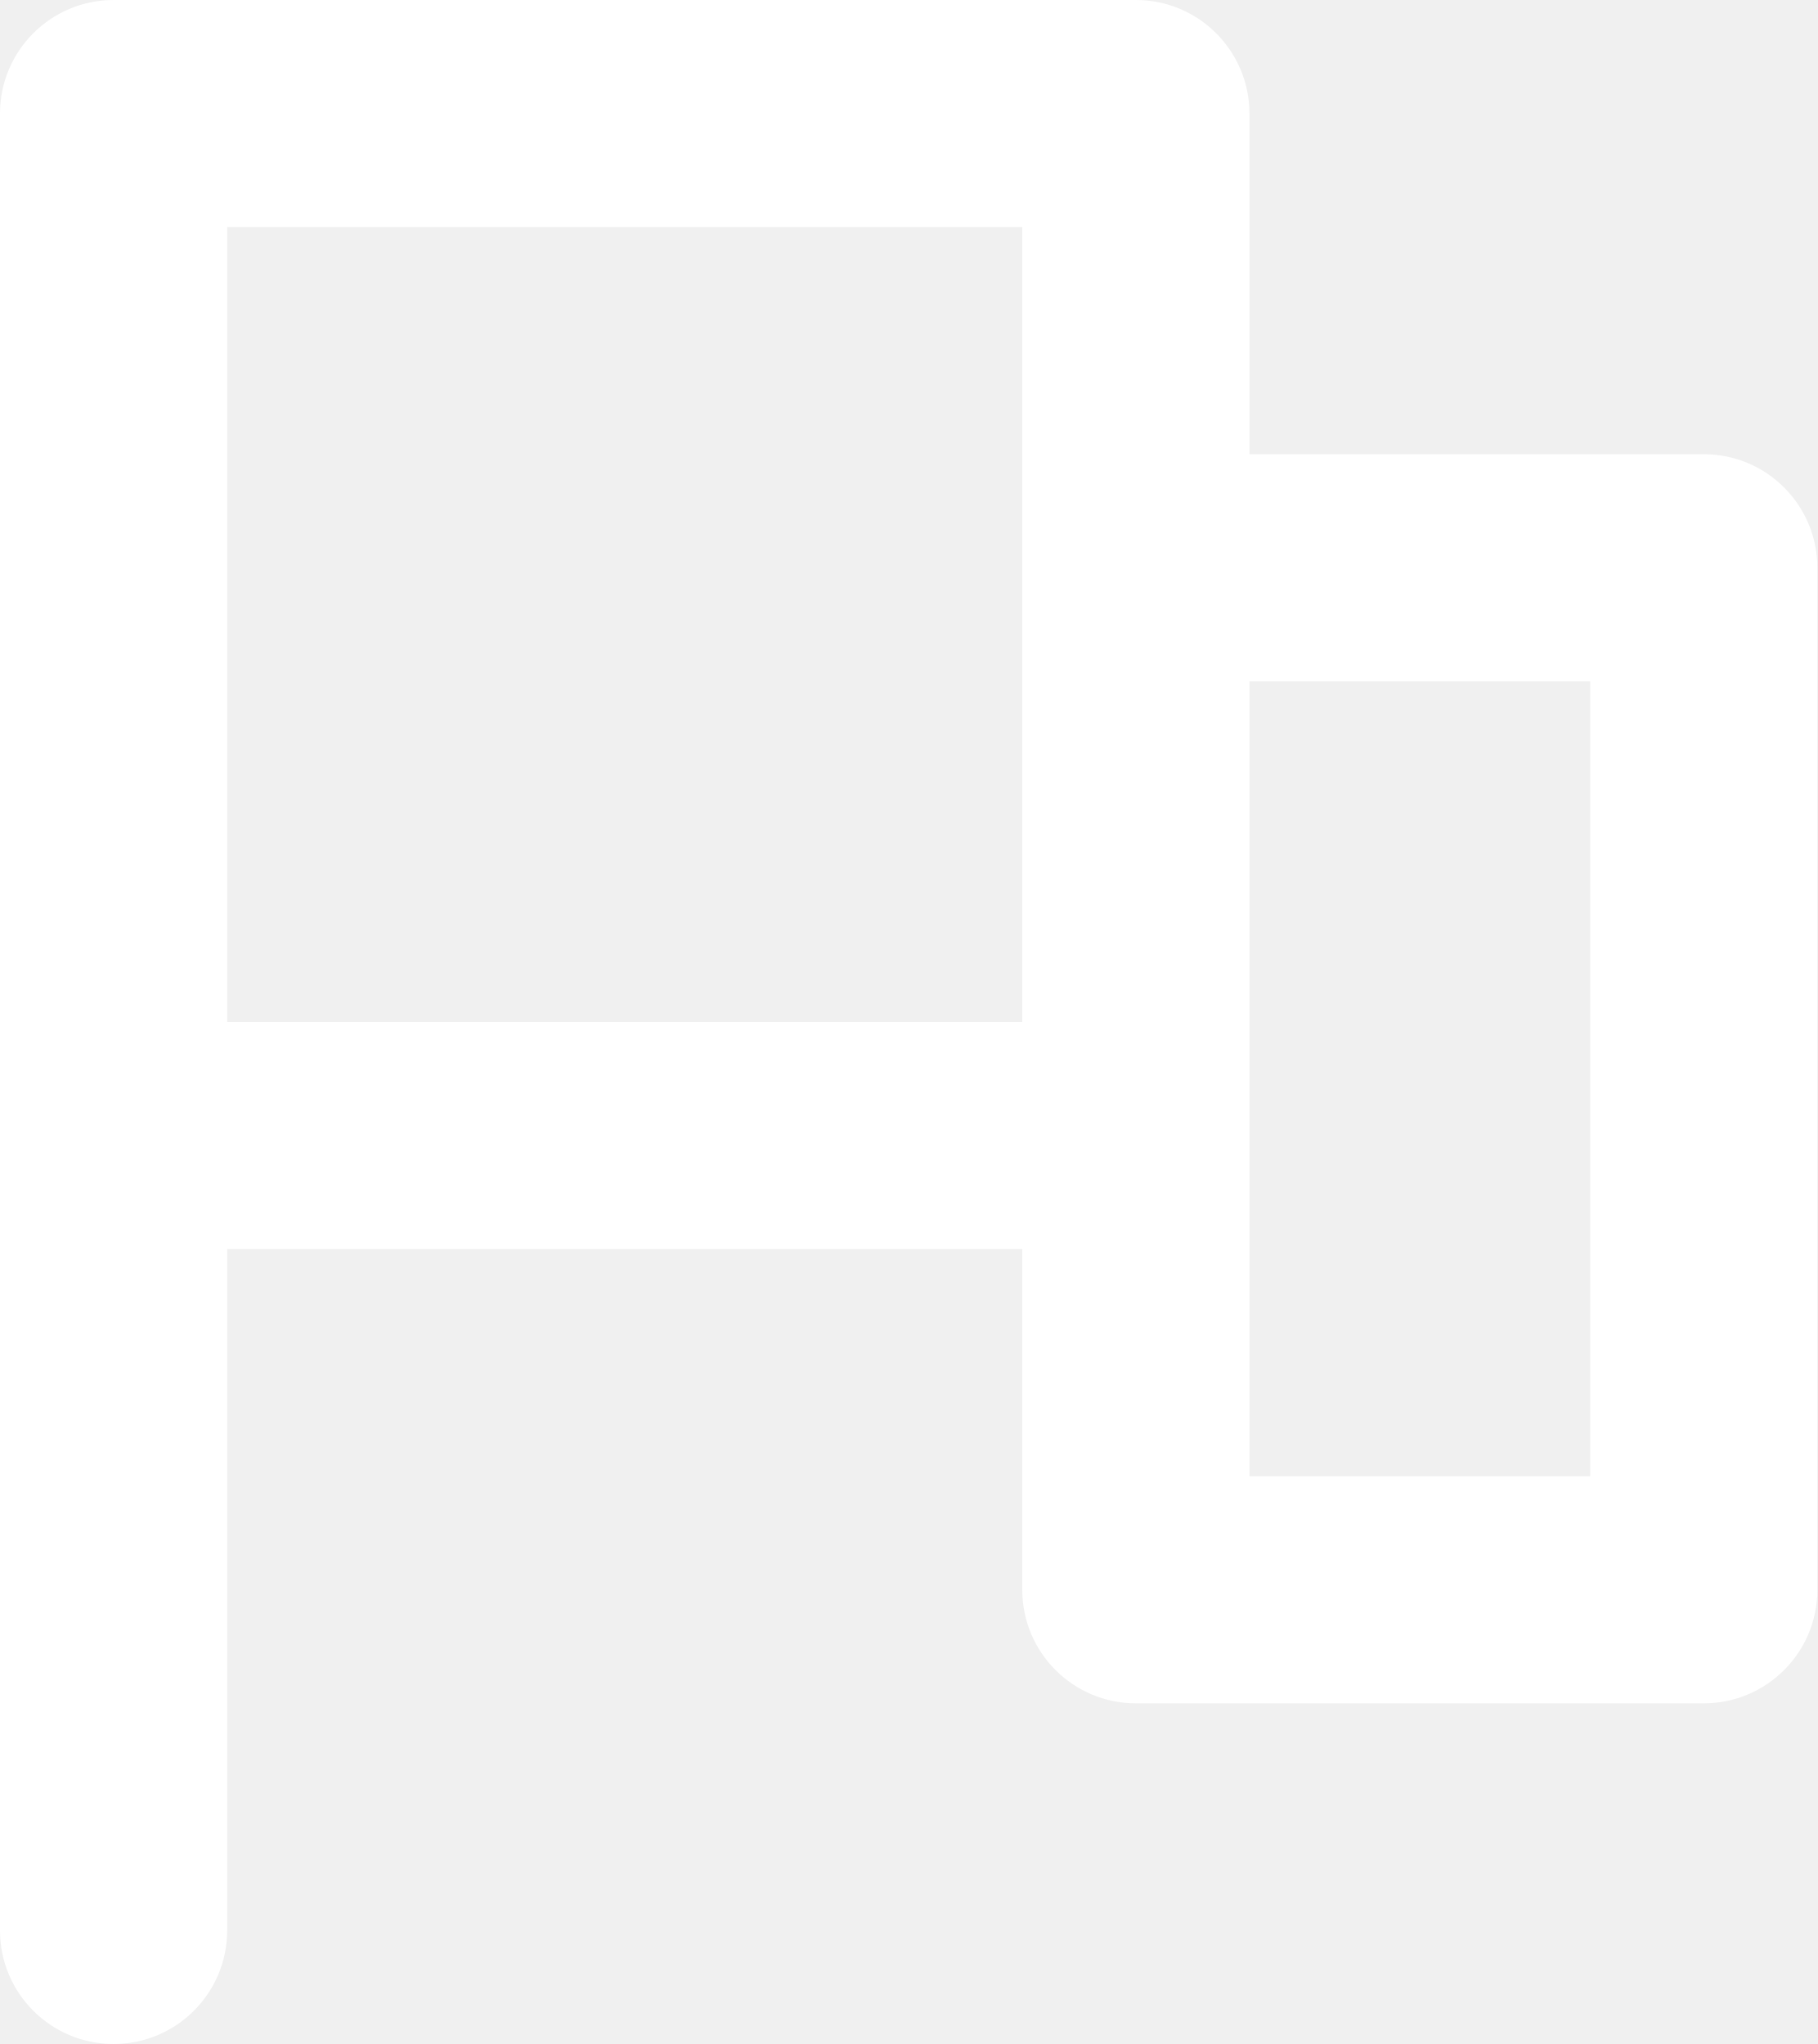
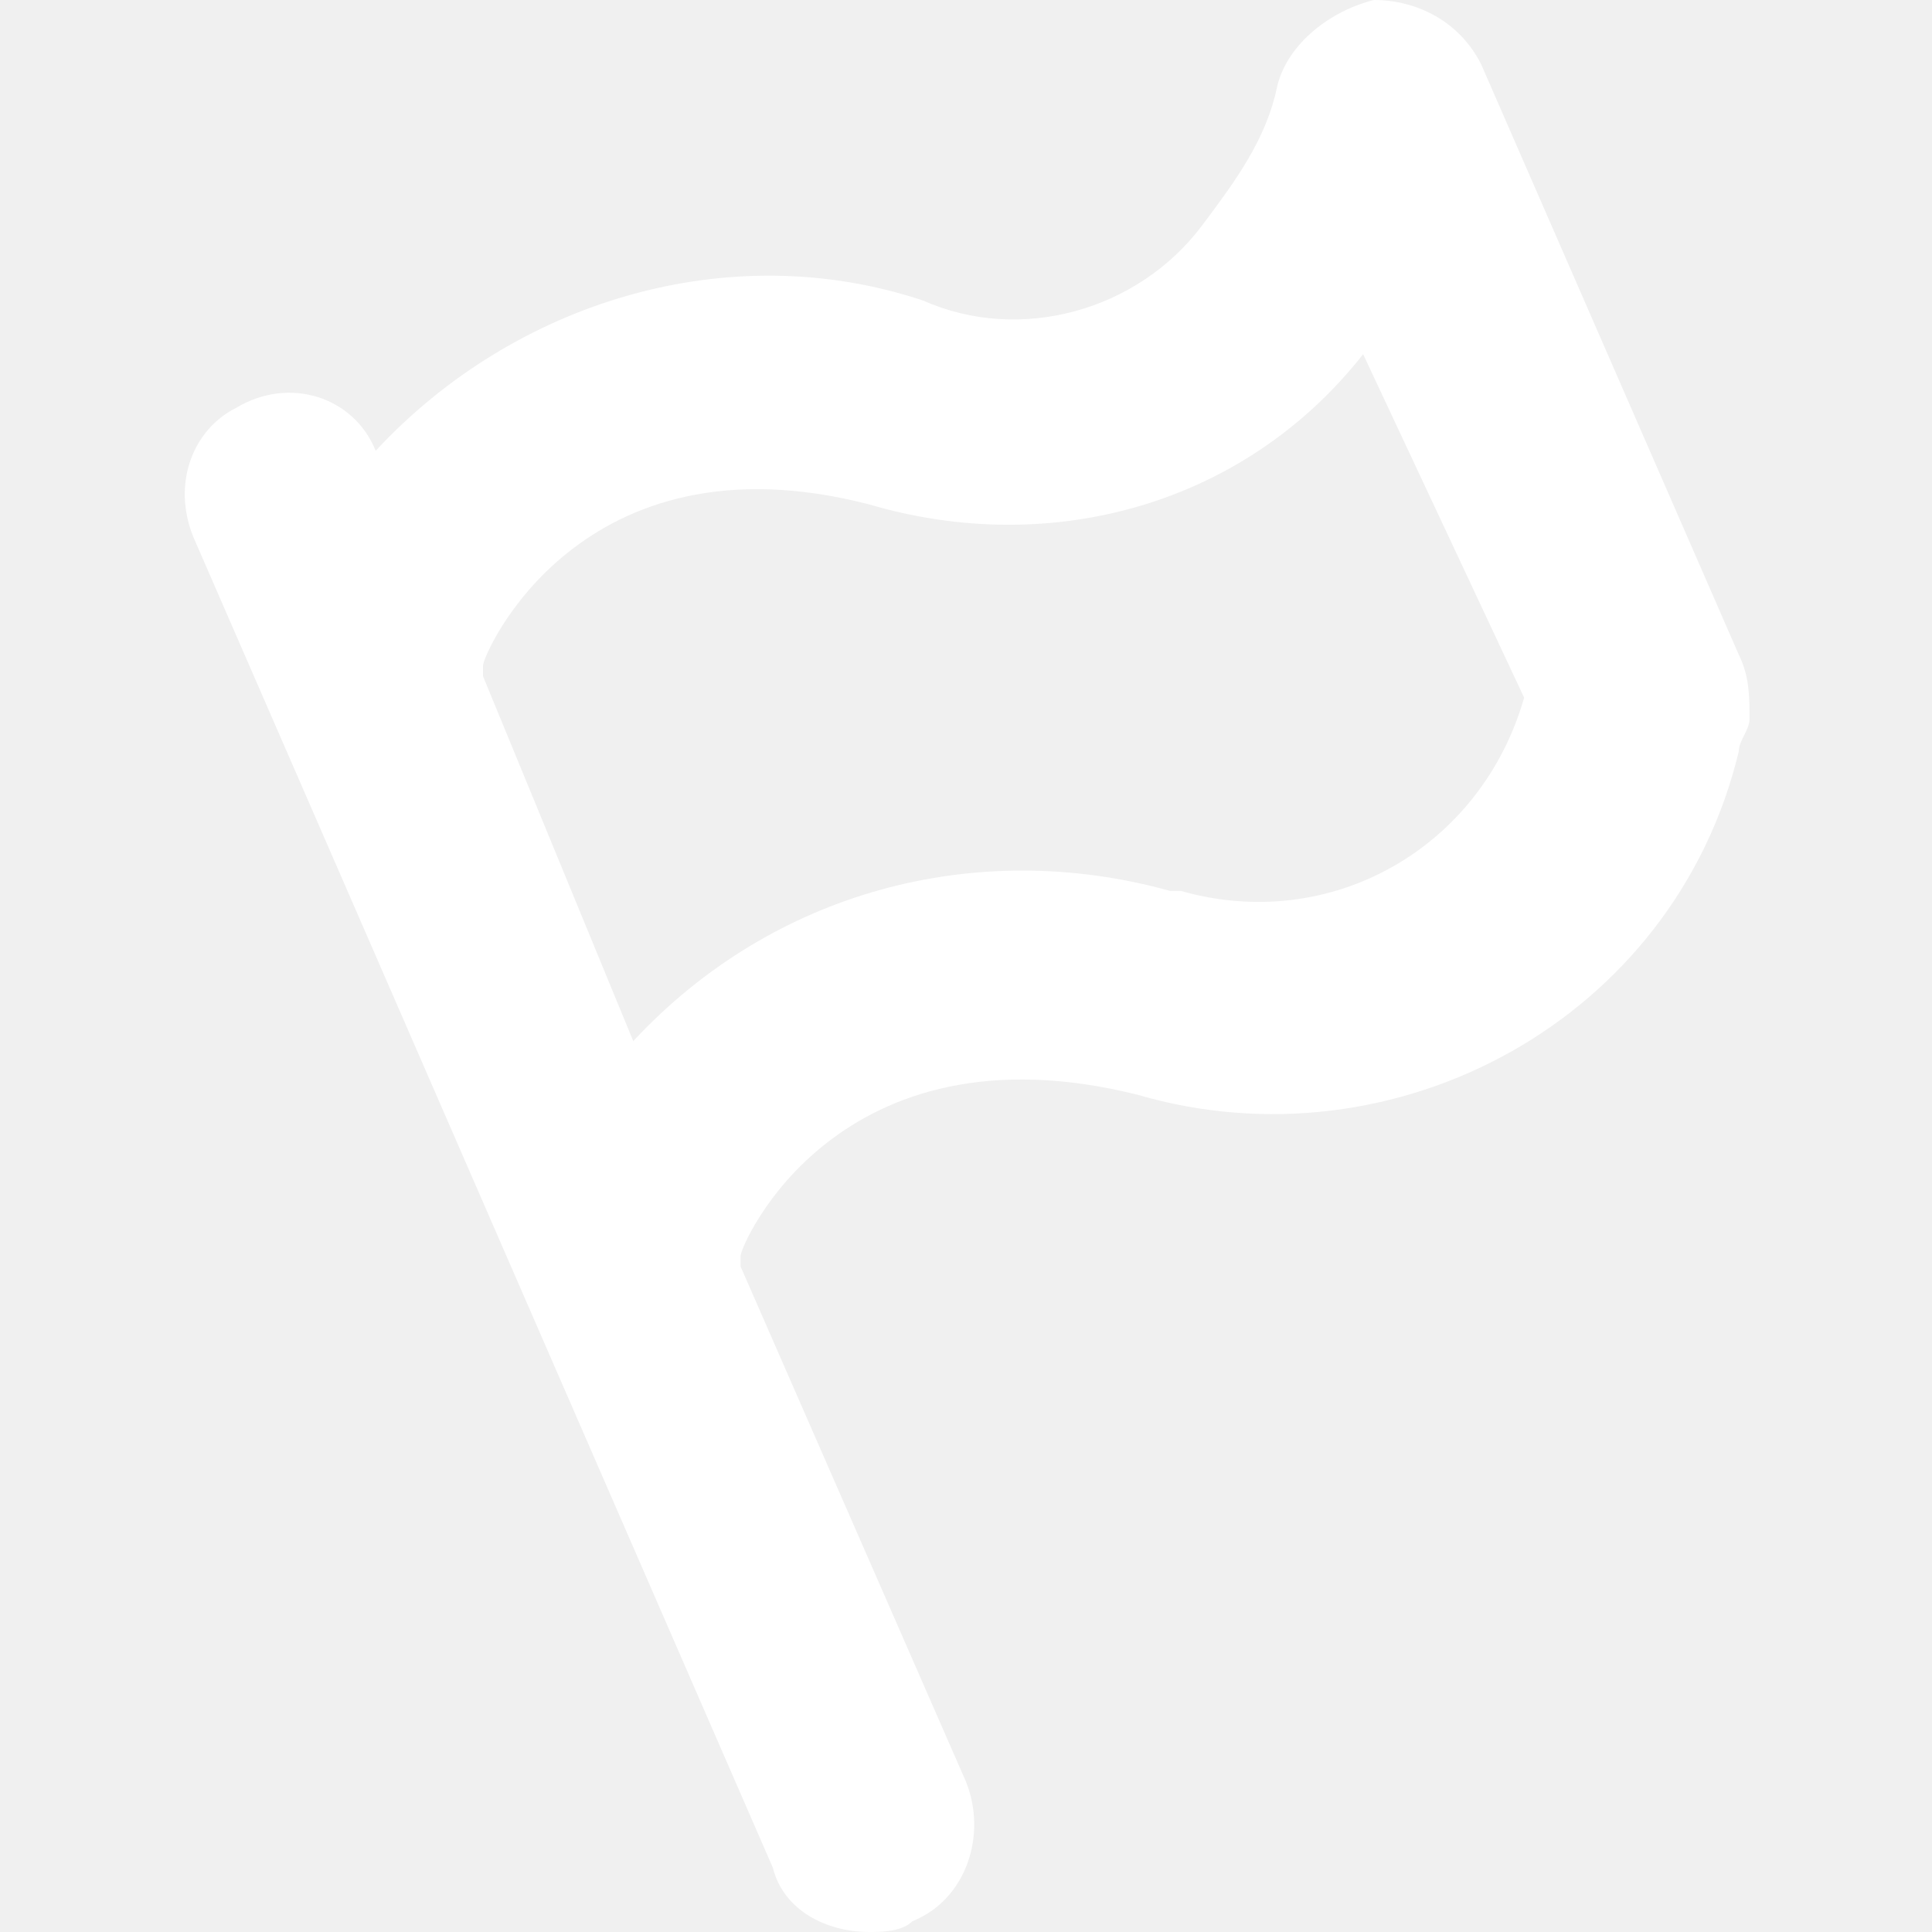
- <svg xmlns="http://www.w3.org/2000/svg" width="16" height="18">
-   <path fill="#FFF" fill-rule="evenodd" d="M15 15h-5a1 1 0 0 1-1-1v-3H2v6a1 1 0 0 1-2 0V1a1 1 0 0 1 1-1h9a1 1 0 0 1 1 1v3h4a1 1 0 0 1 1 1v9a1 1 0 0 1-1 1zM9 2H2v7h7V2zm2 11h3V6h-3v7z" />
+ <svg xmlns="http://www.w3.org/2000/svg" version="1.1" id="bffe4c1b-ceda-4725-8e42-bb62ce75ad55" x="0px" y="0px" viewBox="0 0 18 18" style="enable-background:new 0 0 18 18;" xml:space="preserve">
+   <style type="text/css">
+ 	.st0{fill:#FFFFFF;}
+ </style>
+   <path class="st0" d="M16.2,6.1l-2.4-5.5c-0.2-0.4-0.6-0.6-1-0.6c-0.4,0.1-0.8,0.4-0.9,0.8c-0.1,0.5-0.4,0.9-0.7,1.3  c-0.6,0.8-1.7,1.1-2.6,0.7c-1.8-0.6-3.8,0-5.1,1.4C3.3,3.7,2.7,3.5,2.2,3.8C1.8,4,1.6,4.5,1.8,5l5.4,12.4C7.3,17.8,7.7,18,8.1,18  c0.1,0,0.3,0,0.4-0.1C9,17.7,9.2,17.1,9,16.6c0,0,0,0,0,0l-2.1-4.8v-0.1c0-0.1,0.9-2.2,3.7-1.5c2.4,0.7,5-0.7,5.6-3.2  c0-0.1,0.1-0.2,0.1-0.3C16.3,6.5,16.3,6.3,16.2,6.1z M14.2,6.5c-0.4,1.4-1.8,2.2-3.2,1.8c0,0,0,0-0.1,0c-1.8-0.5-3.7,0-5,1.4  L4.5,6.3V6.2c0-0.1,0.9-2.2,3.6-1.5c1.7,0.5,3.5,0,4.6-1.4l0,0L14.2,6.5z" />
</svg>
